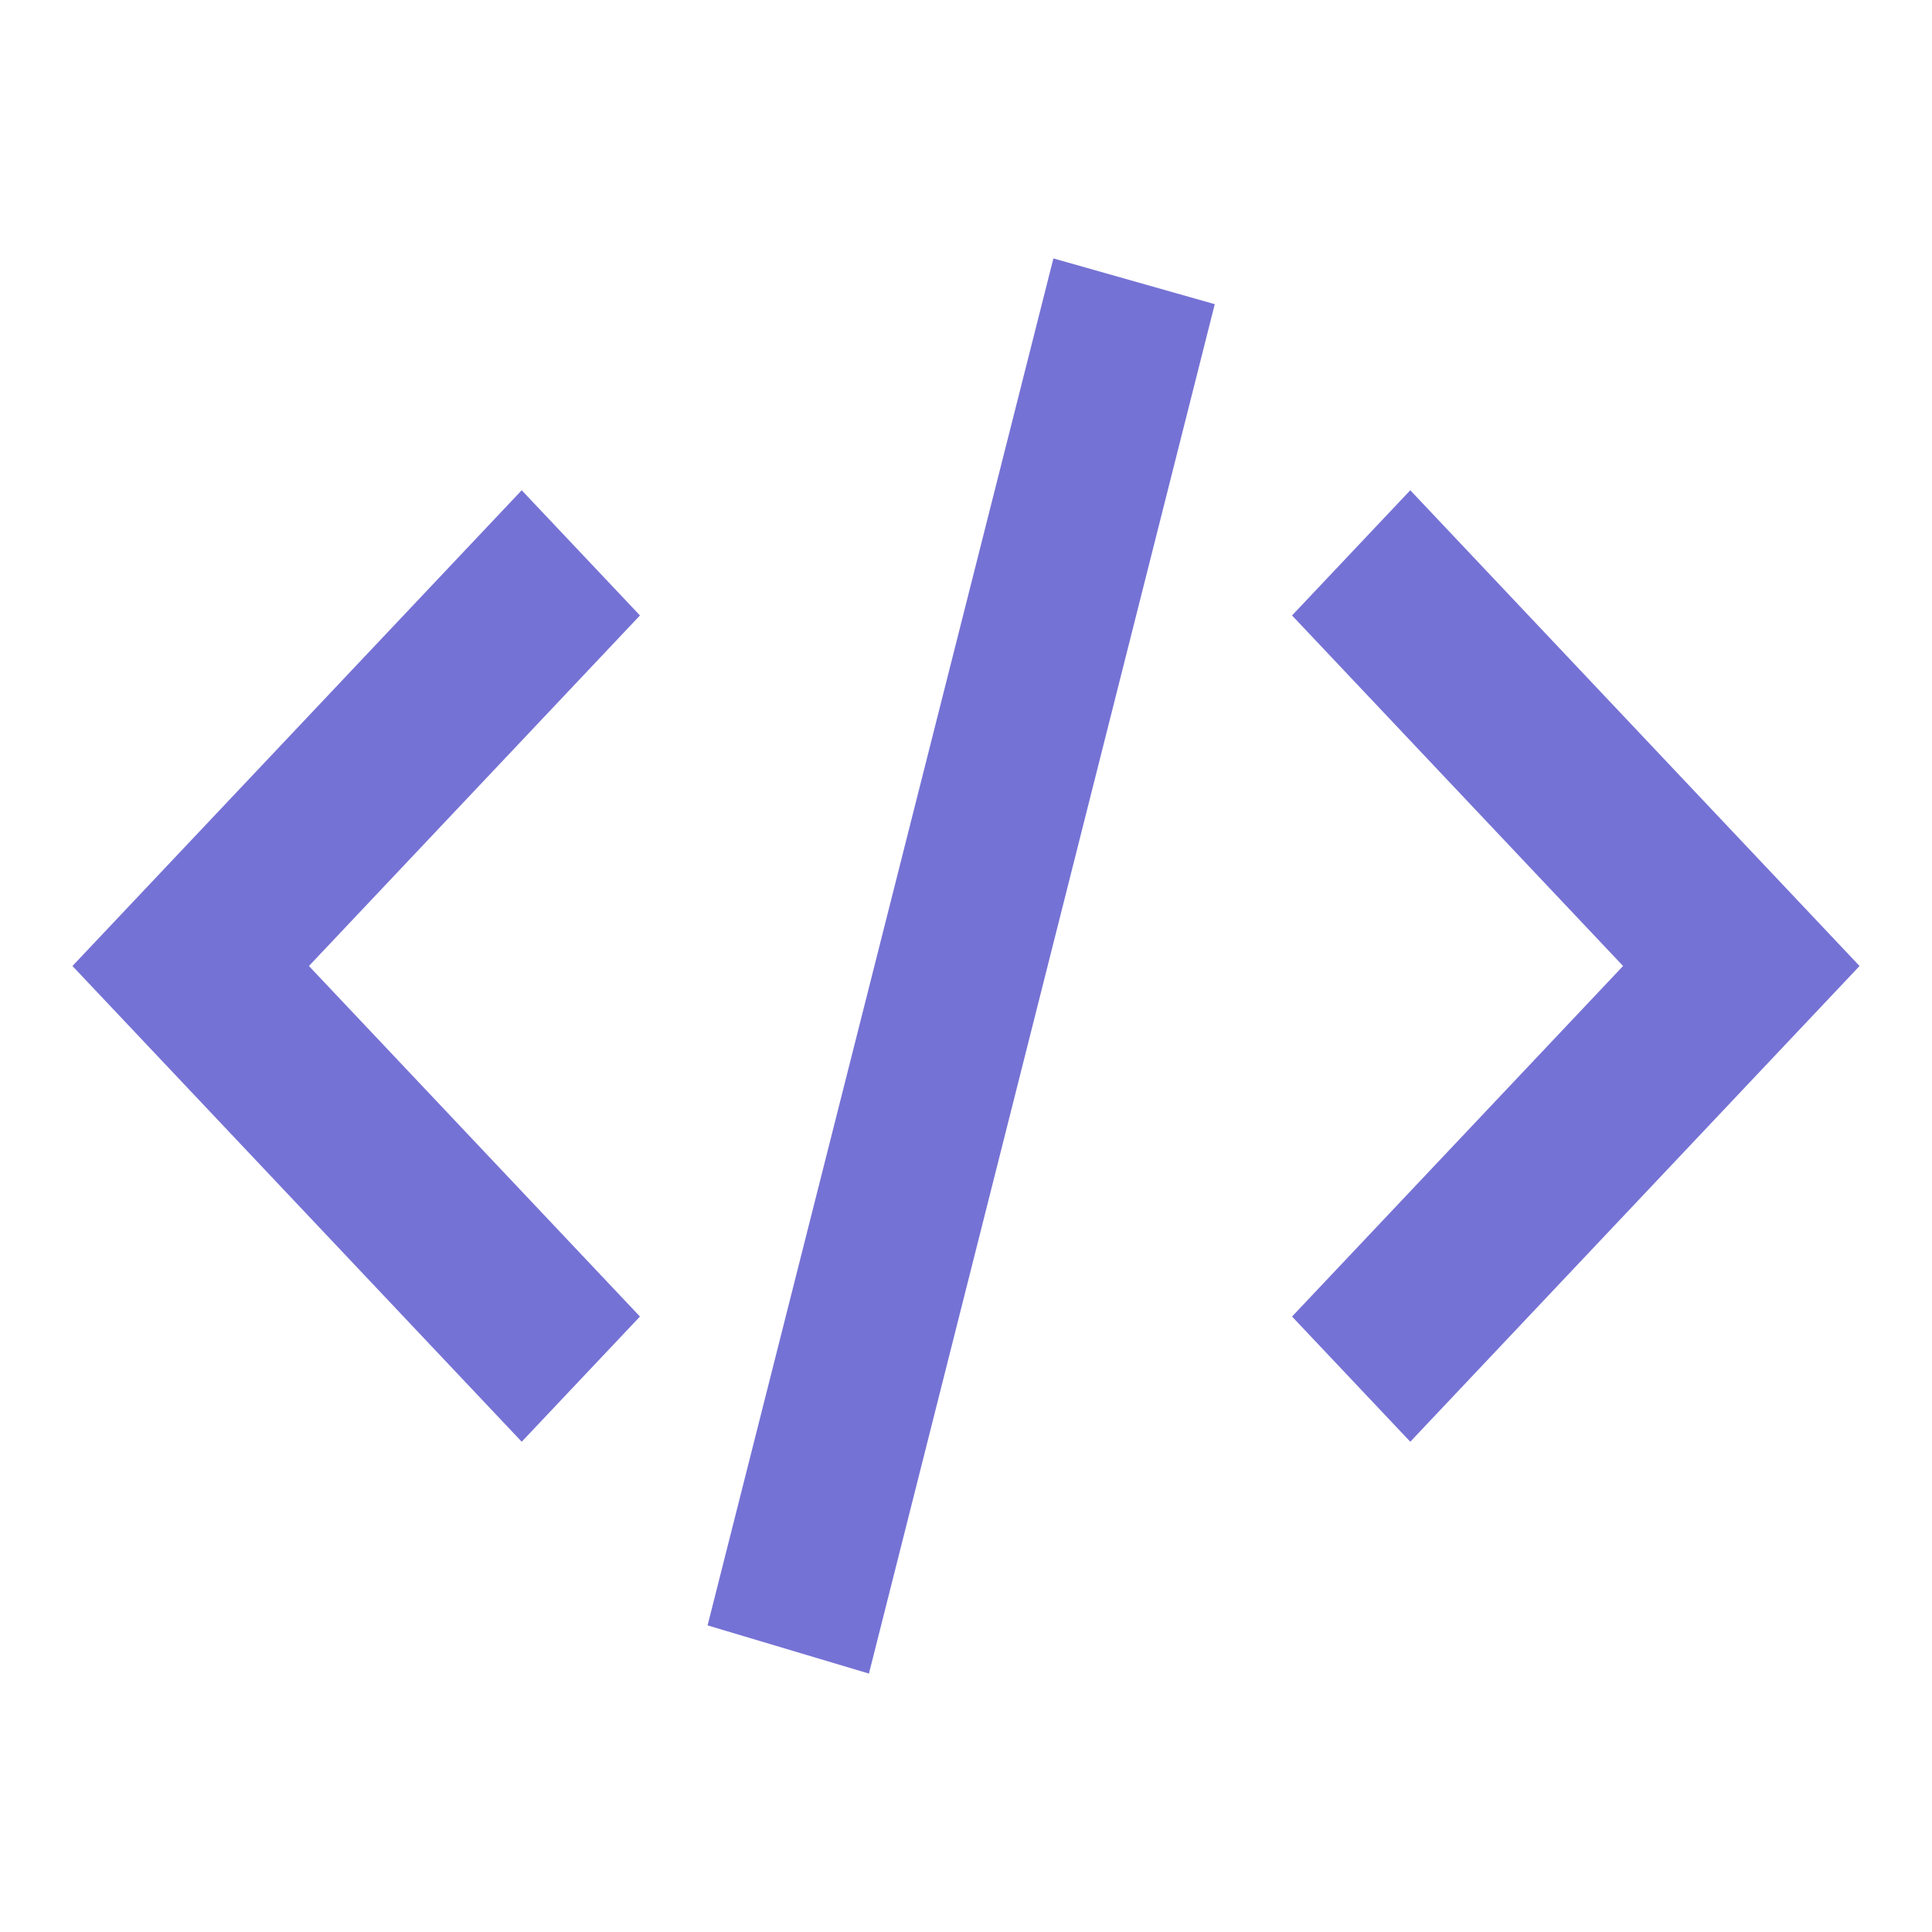
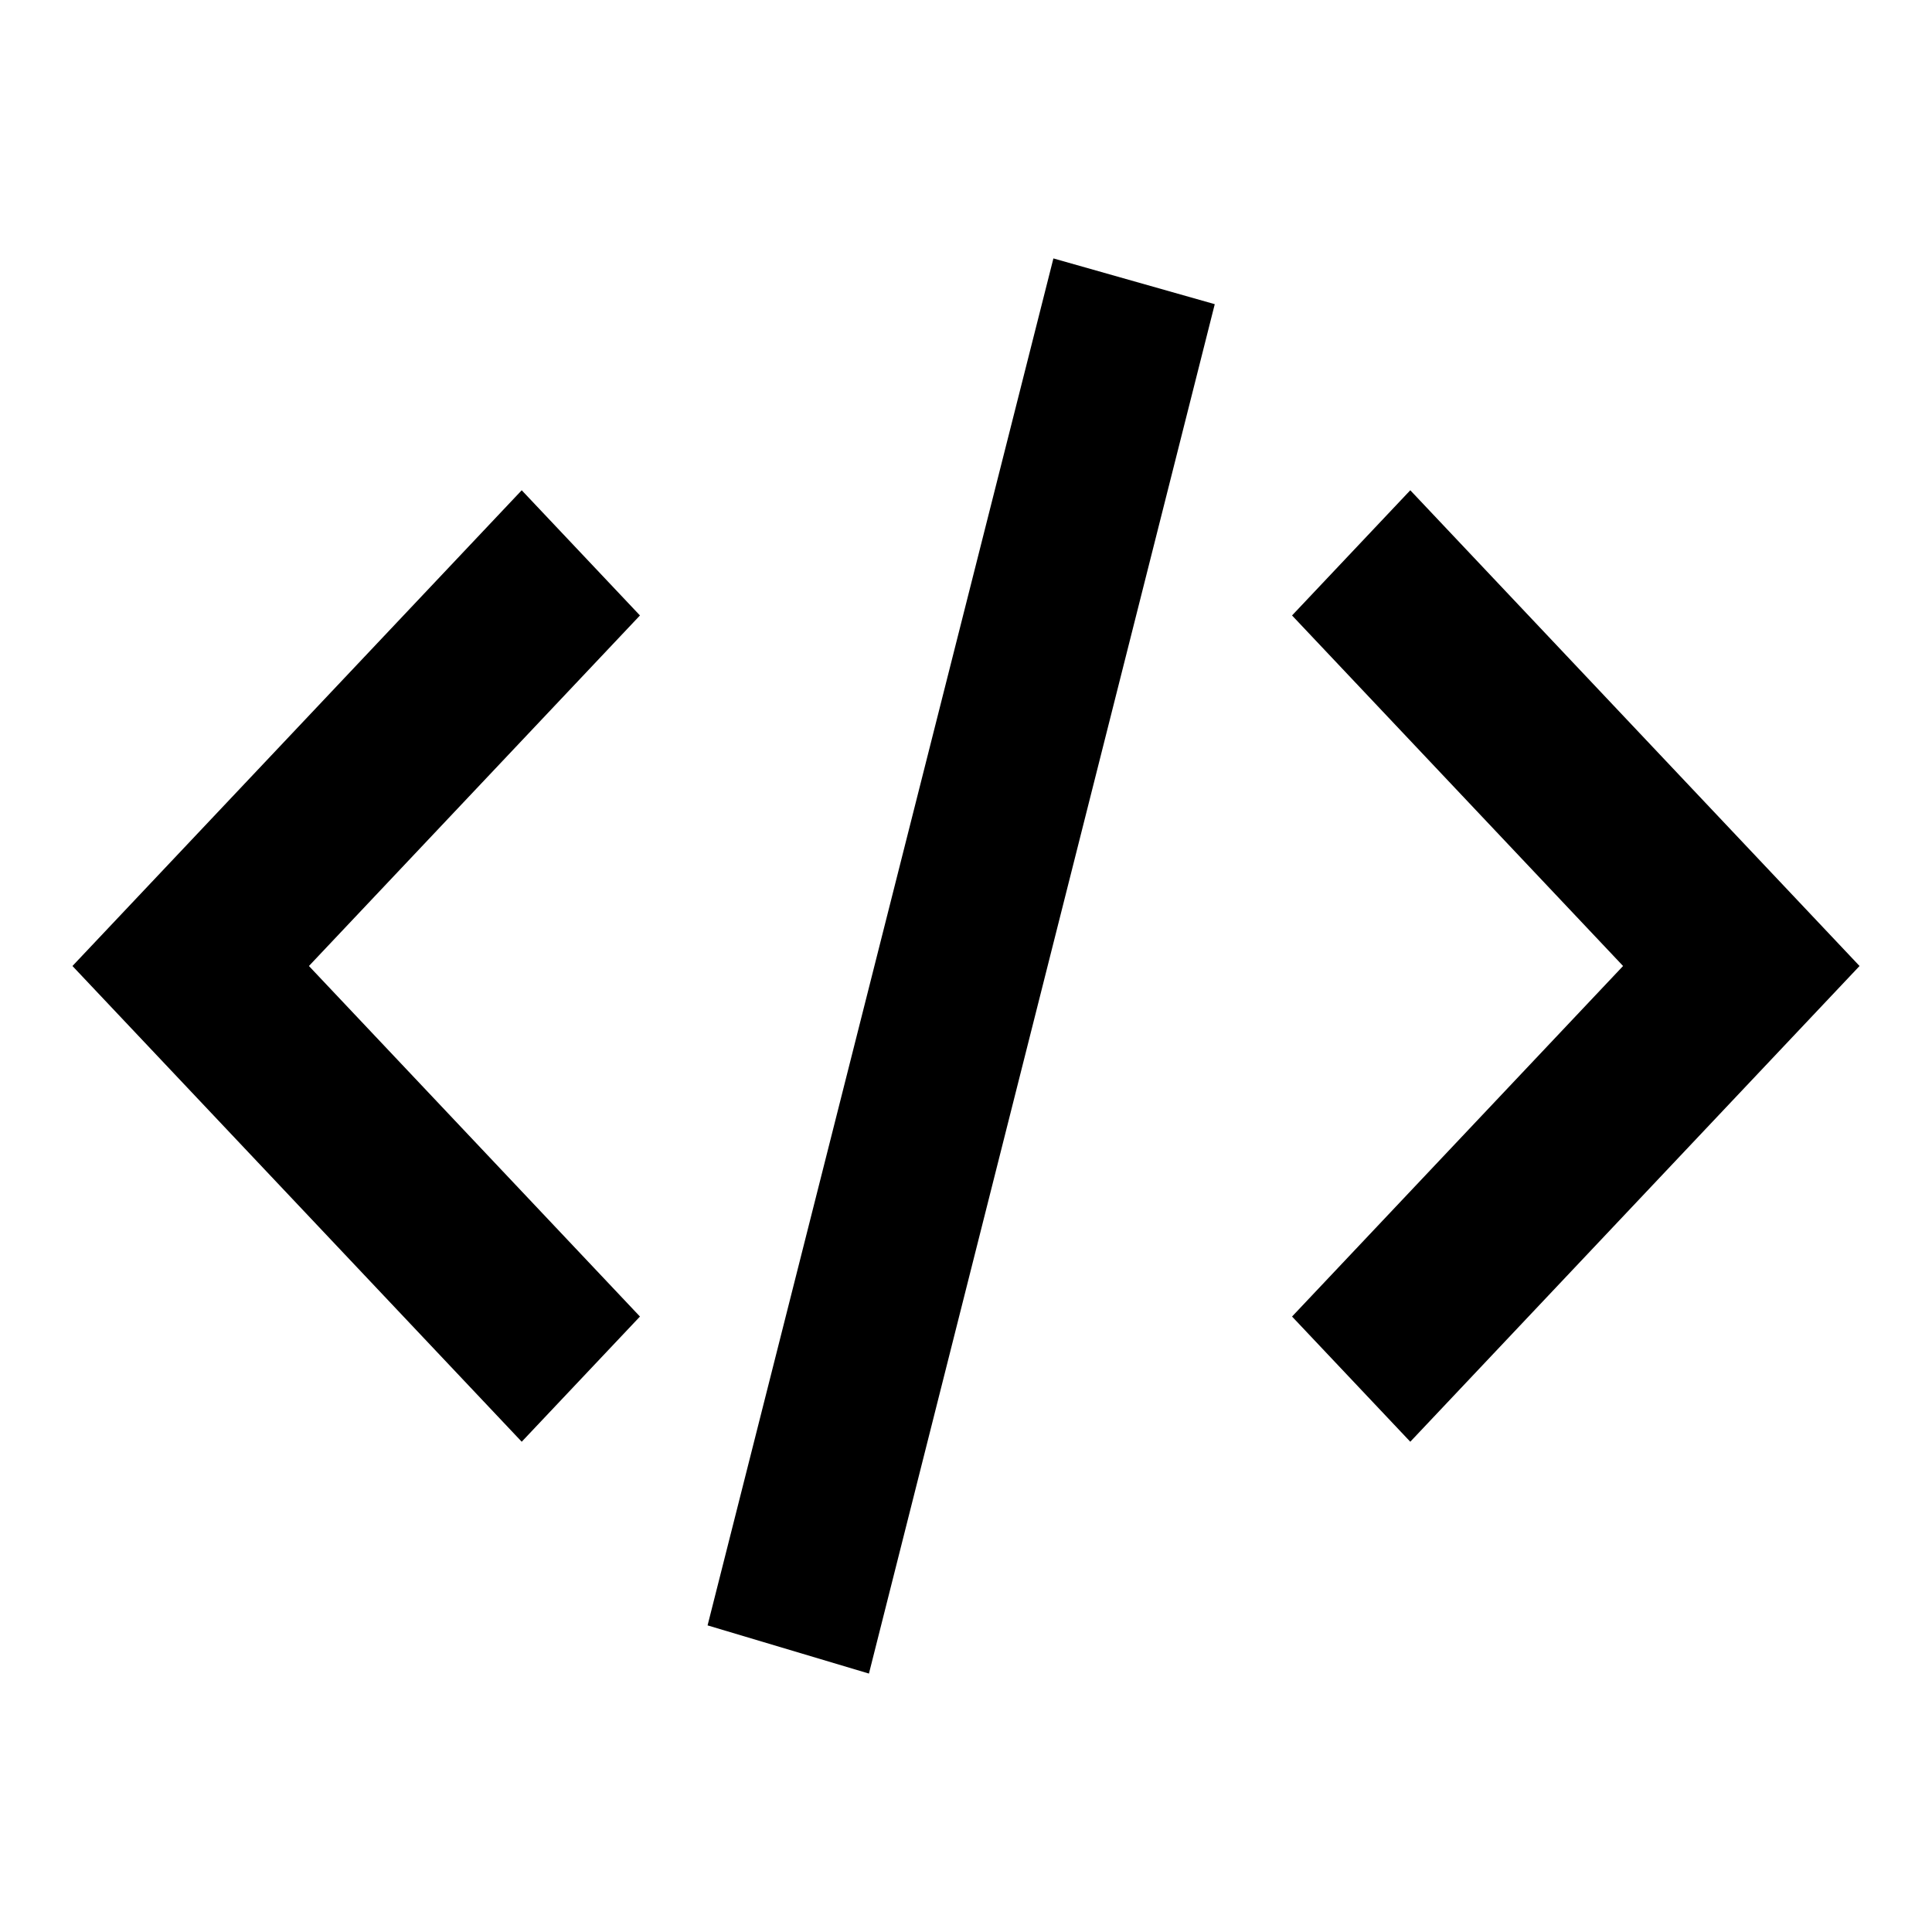
<svg xmlns="http://www.w3.org/2000/svg" width="50" height="50" viewBox="0 0 50 50" fill="none">
  <g id="logo">
-     <path fill-rule="evenodd" clip-rule="evenodd" d="M18.312 42.065L27.262 6.688L31.438 7.872L22.488 43.312L18.312 42.065Z" fill="#7572D5" />
-     <path fill-rule="evenodd" clip-rule="evenodd" d="M13.502 12.688L16.562 15.928L7.995 25L16.562 34.072L13.502 37.312L1.875 25L13.502 12.688Z" fill="#7572D5" />
-     <path fill-rule="evenodd" clip-rule="evenodd" d="M36.498 12.688L33.438 15.928L42.005 25L33.438 34.072L36.498 37.312L48.125 25L36.498 12.688Z" fill="#7572D5" />
+     <path fill-rule="evenodd" clip-rule="evenodd" d="M18.312 42.065L27.262 6.688L31.438 7.872L22.488 43.312L18.312 42.065Z" fill="currentColor" />
+     <path fill-rule="evenodd" clip-rule="evenodd" d="M13.502 12.688L16.562 15.928L7.995 25L16.562 34.072L13.502 37.312L1.875 25L13.502 12.688Z" fill="currentColor" />
+     <path fill-rule="evenodd" clip-rule="evenodd" d="M36.498 12.688L33.438 15.928L42.005 25L33.438 34.072L36.498 37.312L48.125 25L36.498 12.688Z" fill="currentColor" />
  </g>
</svg>
